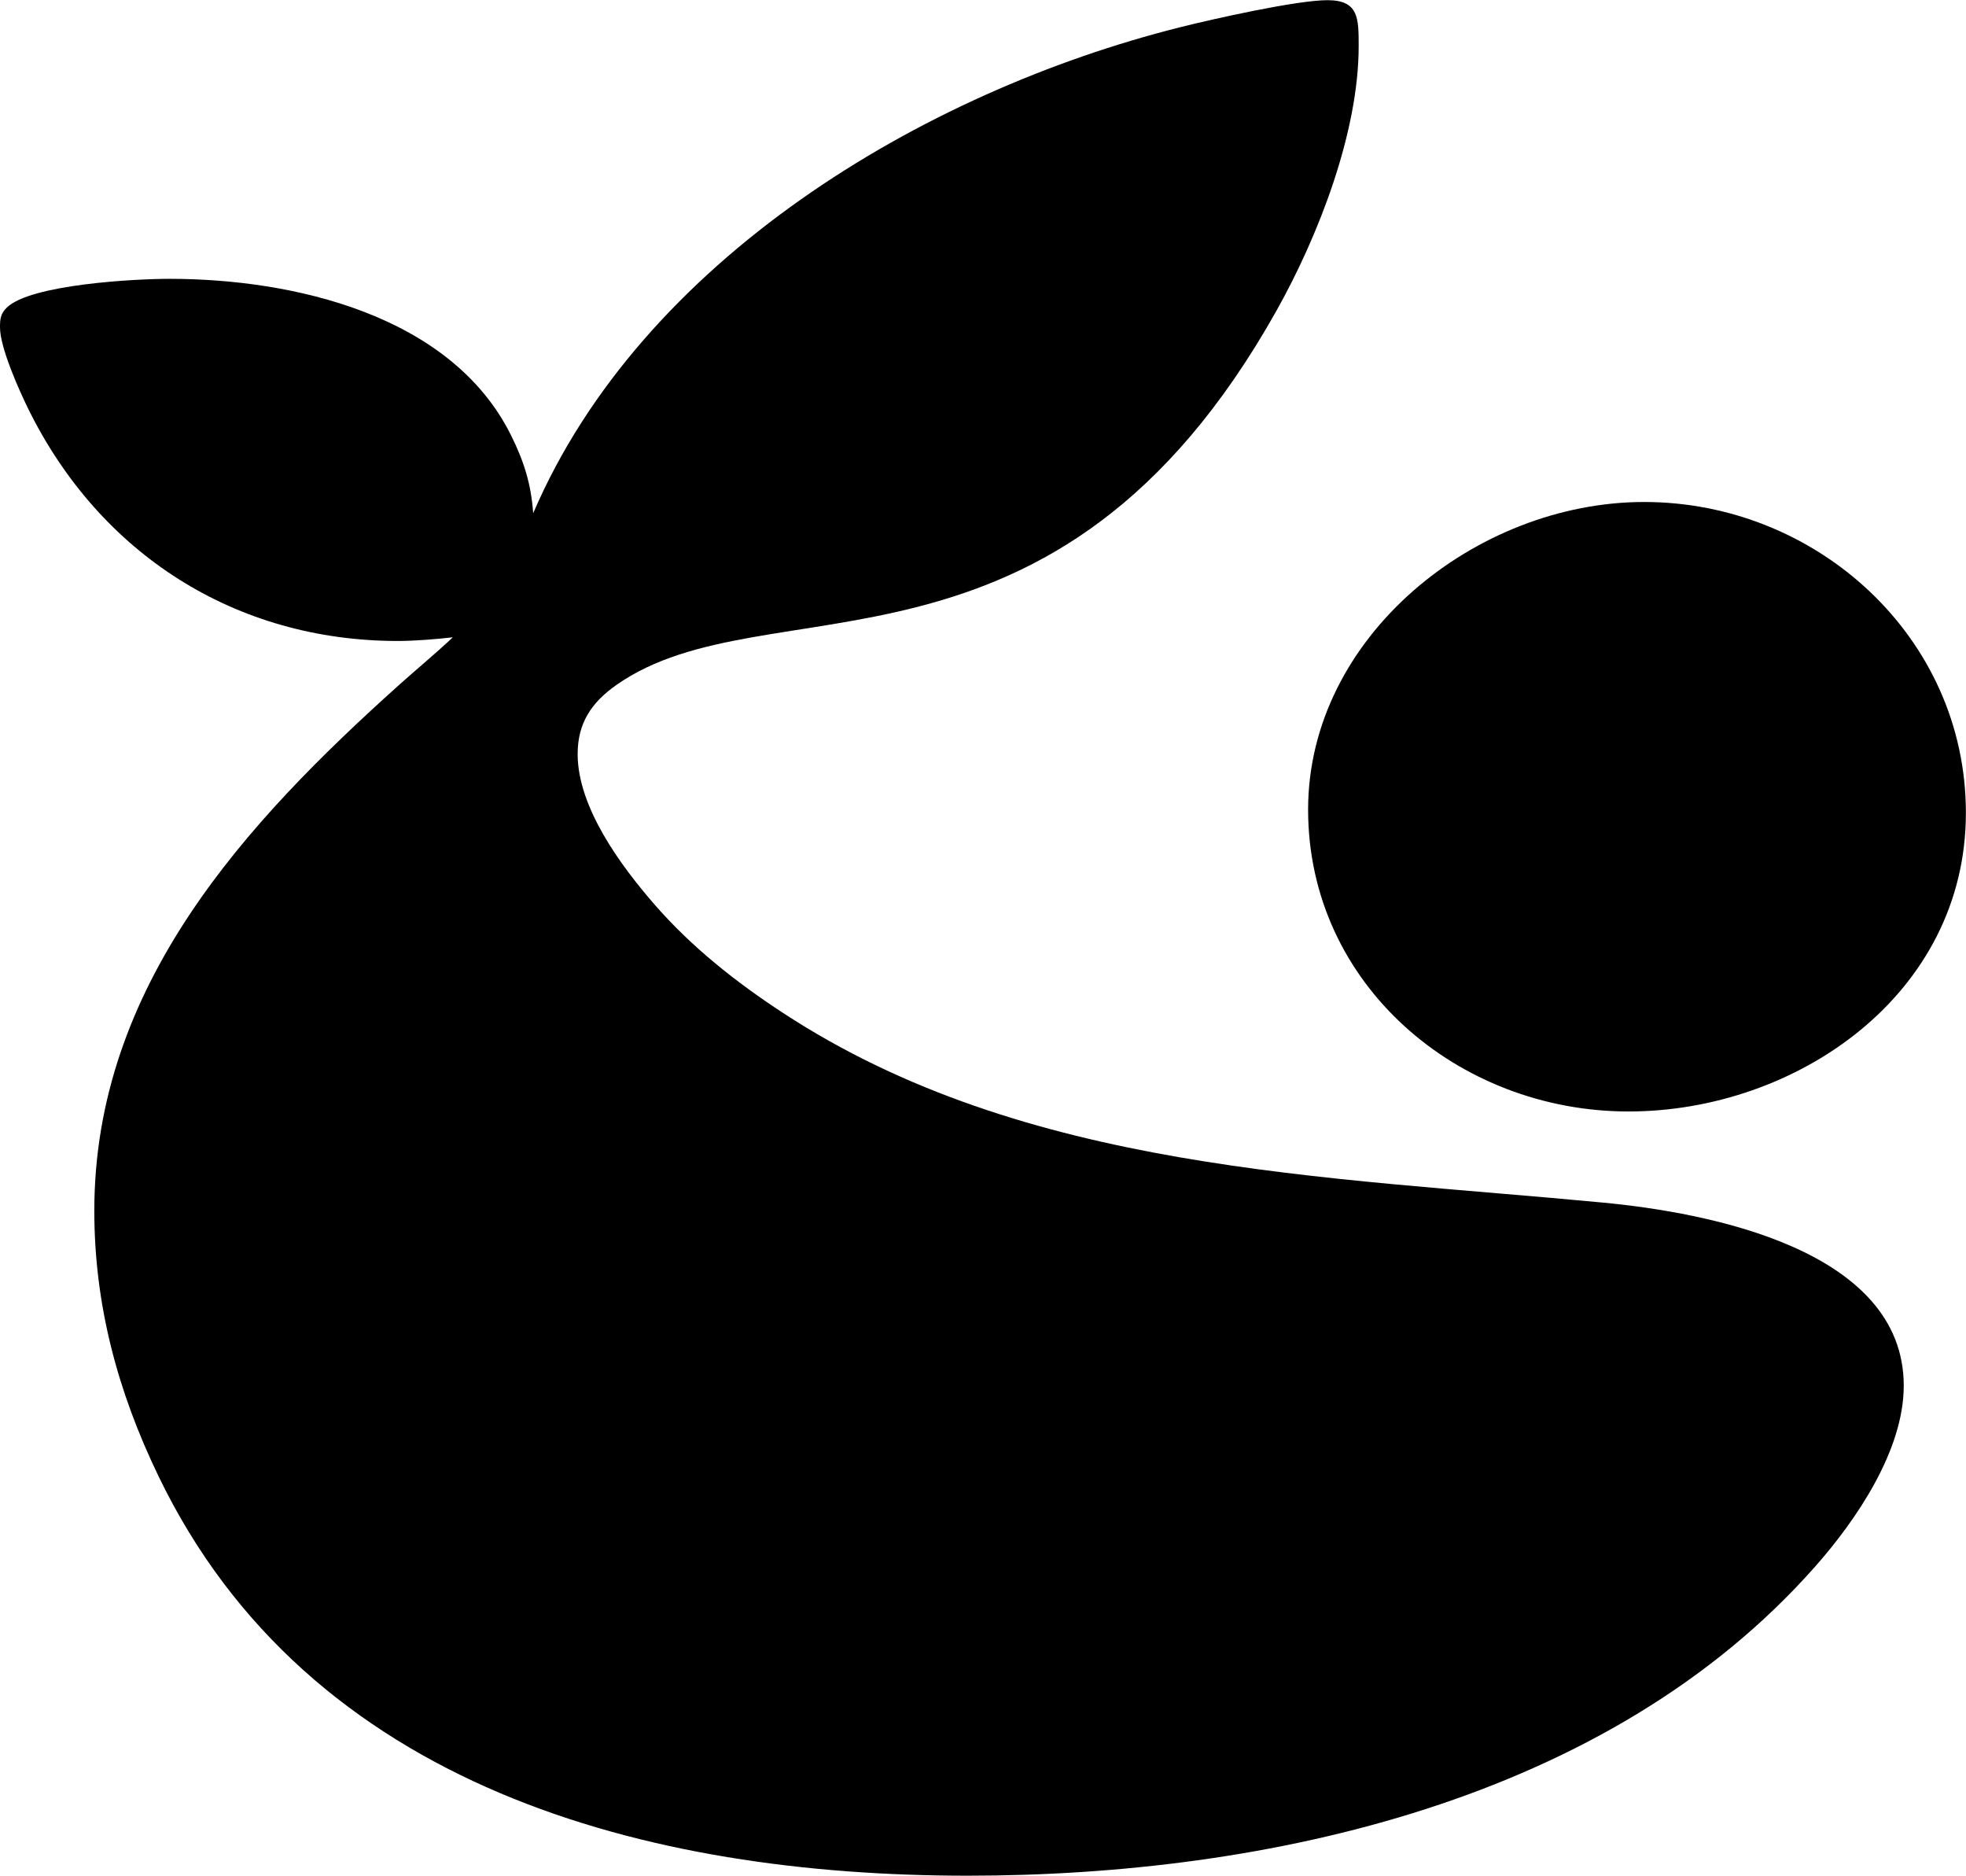
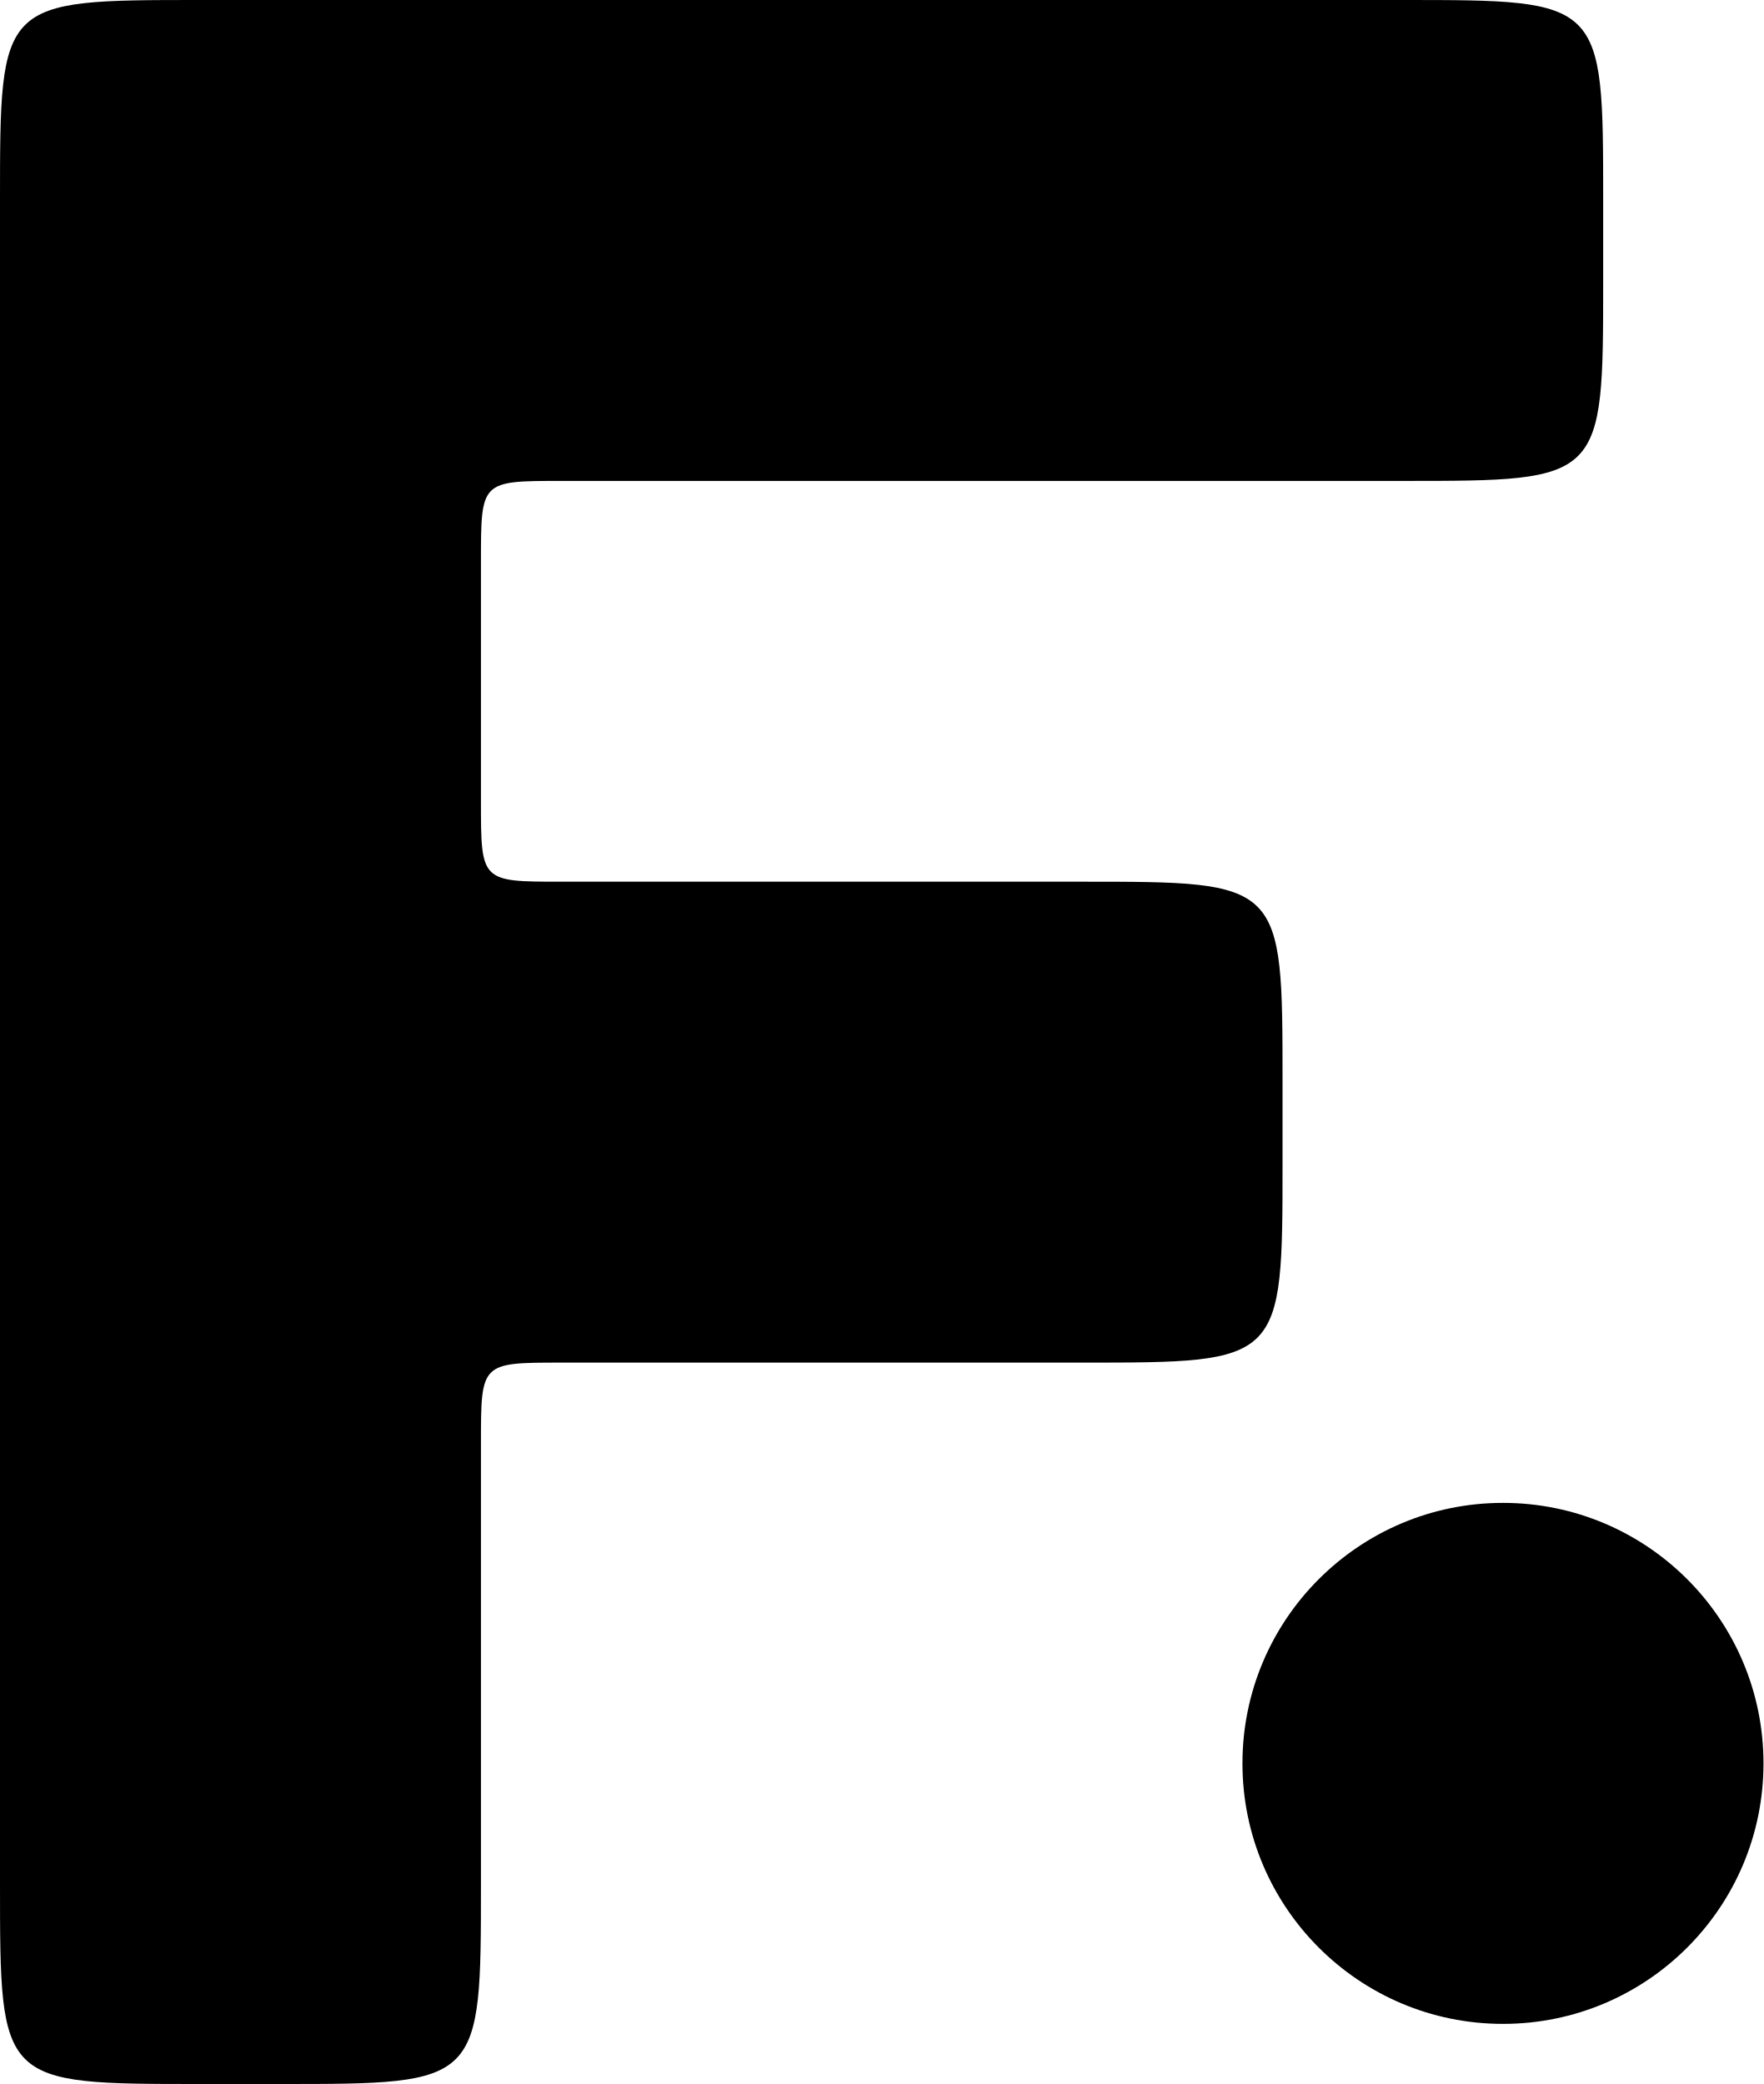
- <svg xmlns="http://www.w3.org/2000/svg" viewBox="26.75 28.01 54.51 52">
-   <path id="body" fill="currentColor" d="M41.533 42.237C44.542 35.225 52.318 30.559 59.471 28.765C60.371 28.538 62.707 28.015 63.555 28.015C64.422 28.015 64.421 28.514 64.421 29.29C64.421 31.68 63.303 34.553 62.143 36.621C55.998 47.579 48.019 44.056 43.838 46.999C43.15 47.483 42.766 48.054 42.766 48.912C42.766 50.39 43.965 52.011 44.897 53.082C45.928 54.267 47.16 55.238 48.469 56.094C55.176 60.483 63.472 60.609 71.206 61.347C74.082 61.621 79.534 62.636 79.534 66.422C79.534 68.215 78.222 70.141 77.075 71.438C71.344 77.92 61.895 80.004 53.58 80.004C44.713 80.004 35.314 77.576 31.142 68.924C30.012 66.582 29.365 64.181 29.365 61.571C29.365 55.356 33.535 50.83 37.86 46.956C38.345 46.522 38.831 46.123 39.305 45.676C38.855 45.728 38.235 45.778 37.786 45.778C33.274 45.778 29.511 43.364 27.53 39.337C27.273 38.812 26.75 37.645 26.75 37.084C26.75 36.858 26.762 36.709 26.938 36.537C27.598 35.893 30.489 35.739 31.449 35.739C34.863 35.739 39.247 36.73 40.913 40.064C41.275 40.789 41.476 41.422 41.533 42.237Z" />
-   <path id="bubble-layer" fill="currentColor" d="M72.336 41.925C77.122 41.925 81.257 45.674 81.257 50.54C81.257 55.583 76.554 58.82 71.902 58.82C67.179 58.82 63.019 55.302 63.019 50.453C63.019 45.66 67.675 41.925 72.336 41.925Z" />
+ <svg xmlns="http://www.w3.org/2000/svg" viewBox="32 28 44 52">
+   <defs />
+   <path id="body" fill="currentColor" d="M32 75C32 61 32 47 32 33C32 28 32 28 37 28C47 28 57 28 67 28C72 28 72 28 72 33C72 33.667 72 34.333 72 35C72 40 72 40 67 40C60 40 53 40 46 40C44 40 44 40 44 42C44 44 44 46 44 48C44 50 44 50 46 50C50.333 50 54.667 50 59 50C64 50 64 50 64 55C64 55.667 64 56.333 64 57C64 62 64 62 59 62C54.667 62 50.333 62 46 62C44 62 44 62 44 64C44 67.667 44 71.333 44 75C44 80 44 80 39 80C38.333 80 37.667 80 37 80C32 80 32 80 32 75Z" />
+   <path id="bubble-layer" fill="currentColor" d="M63 72C63 68.41 65.91 65.5 69.5 65.5C73.09 65.5 76 68.41 76 72C76 75.59 73.09 78.5 69.5 78.5C65.91 78.5 63 75.59 63 72Z" />
</svg>
